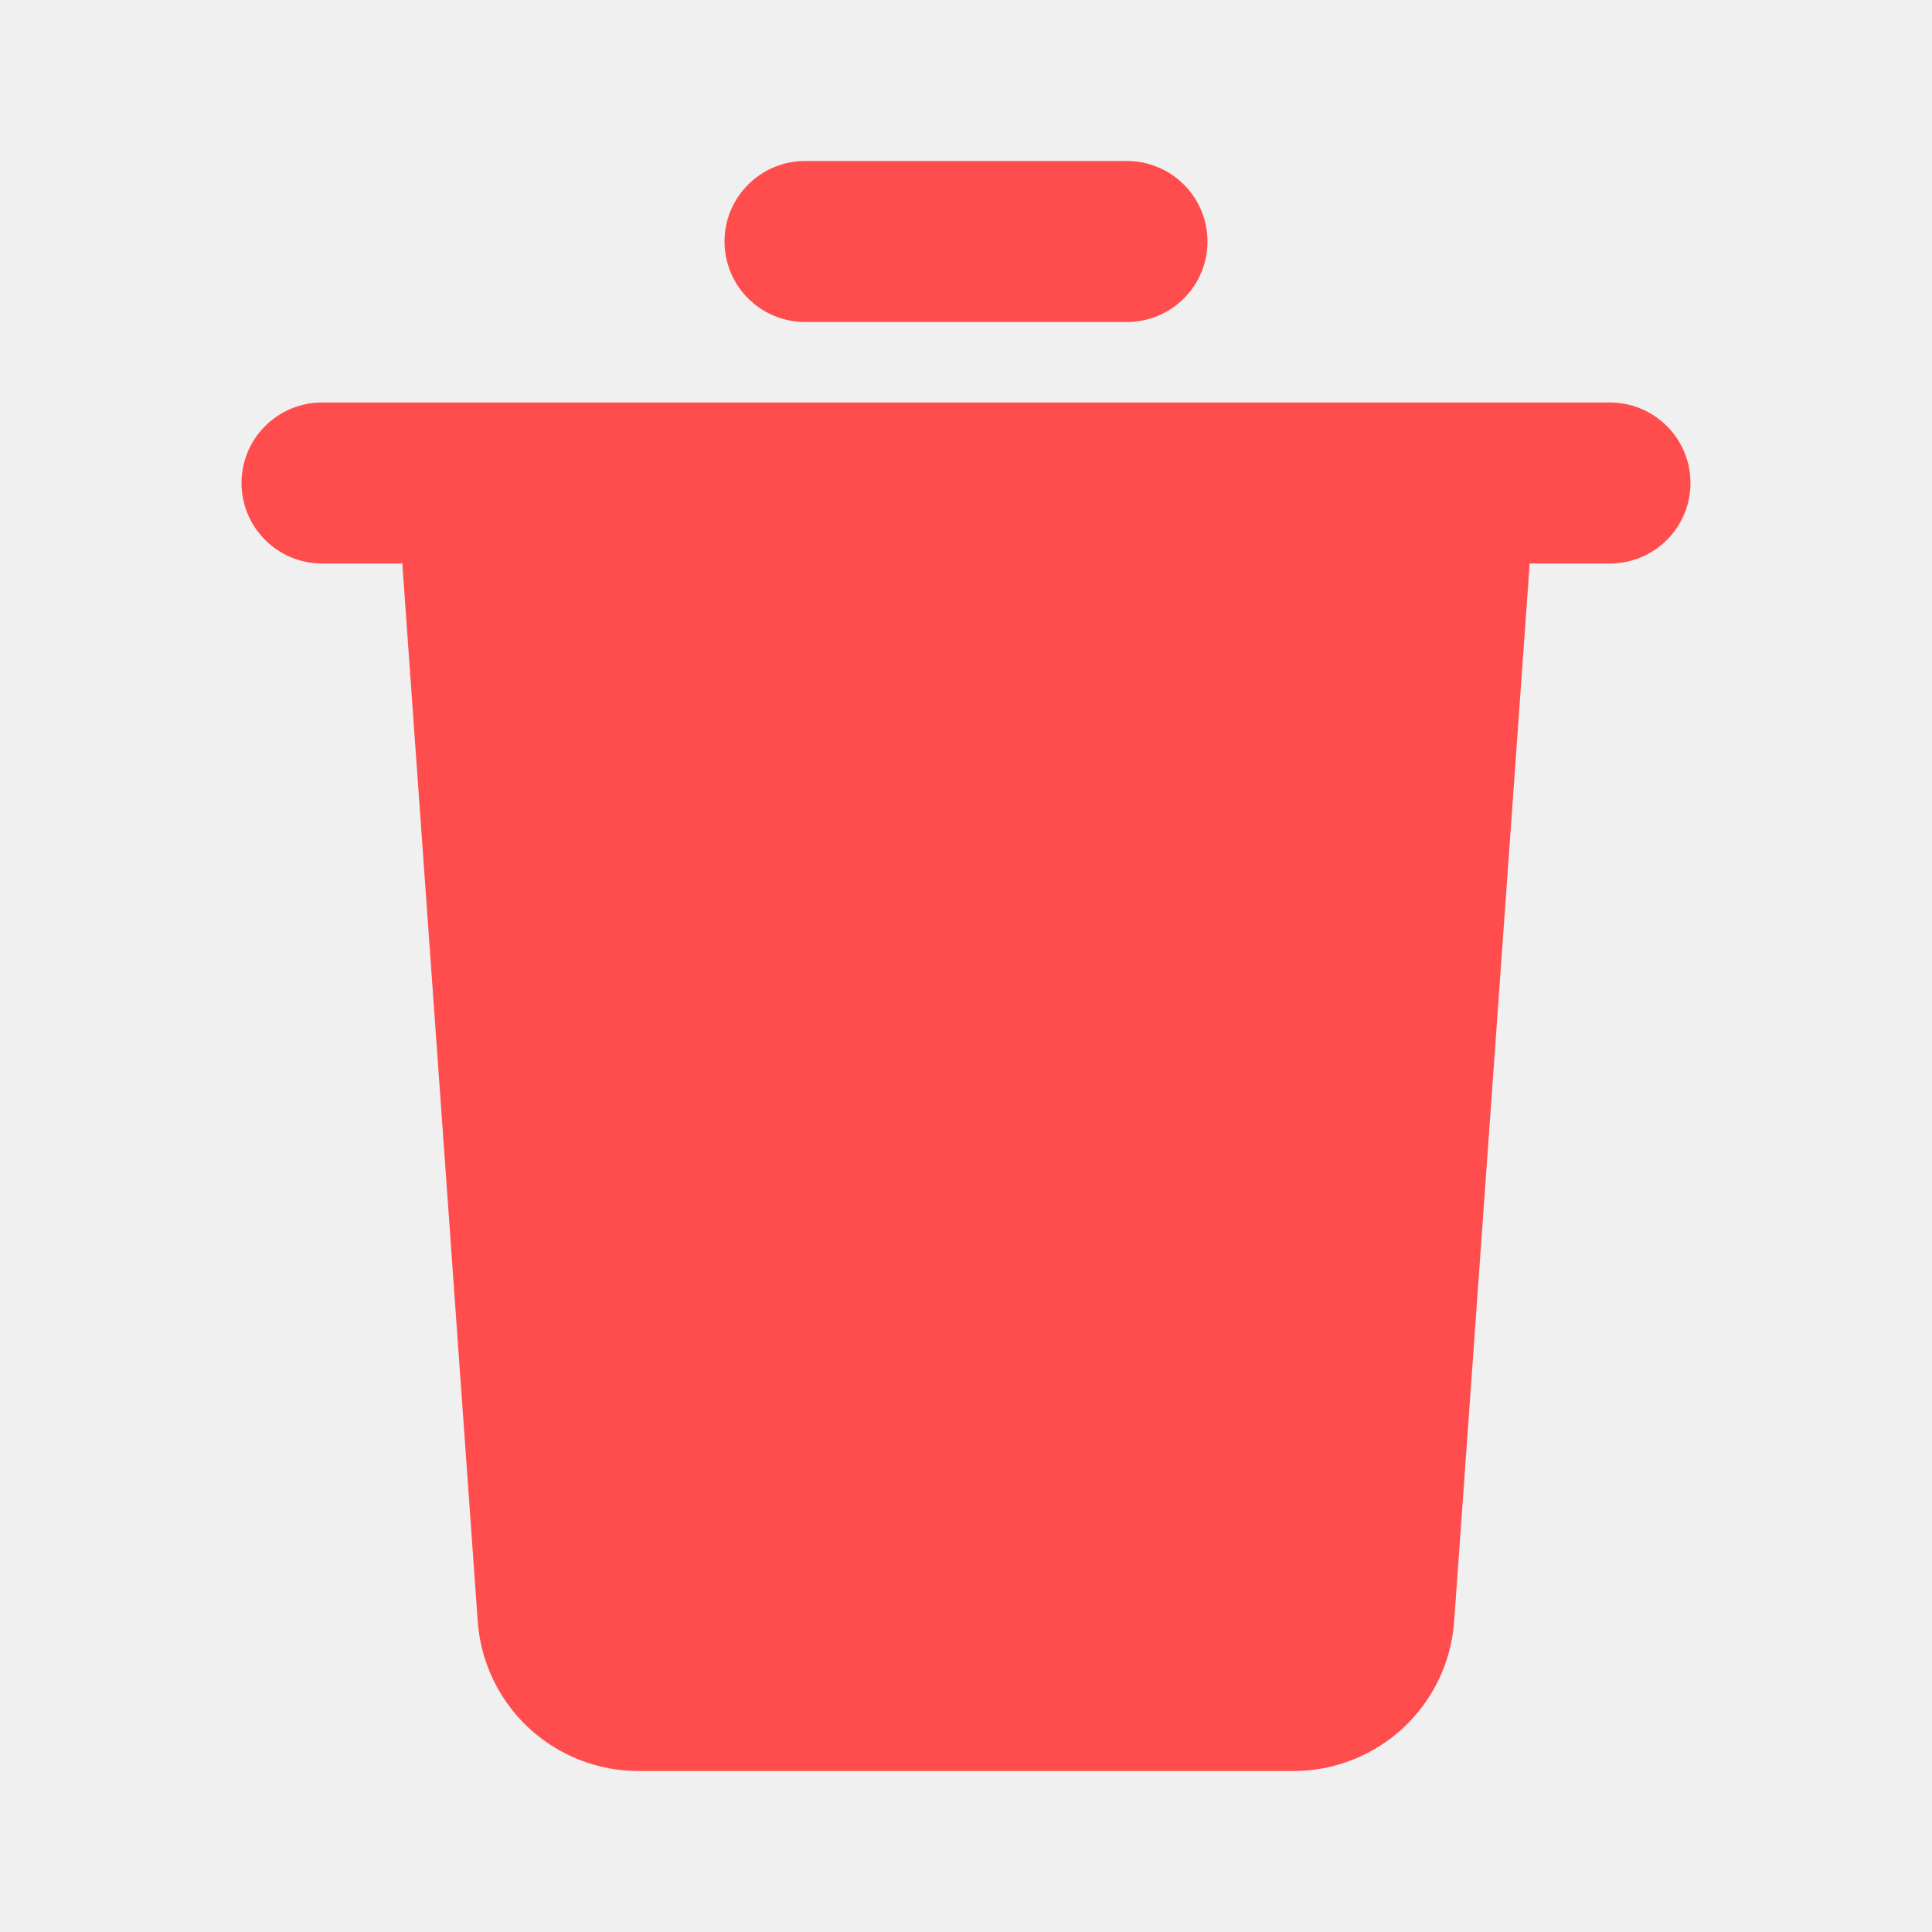
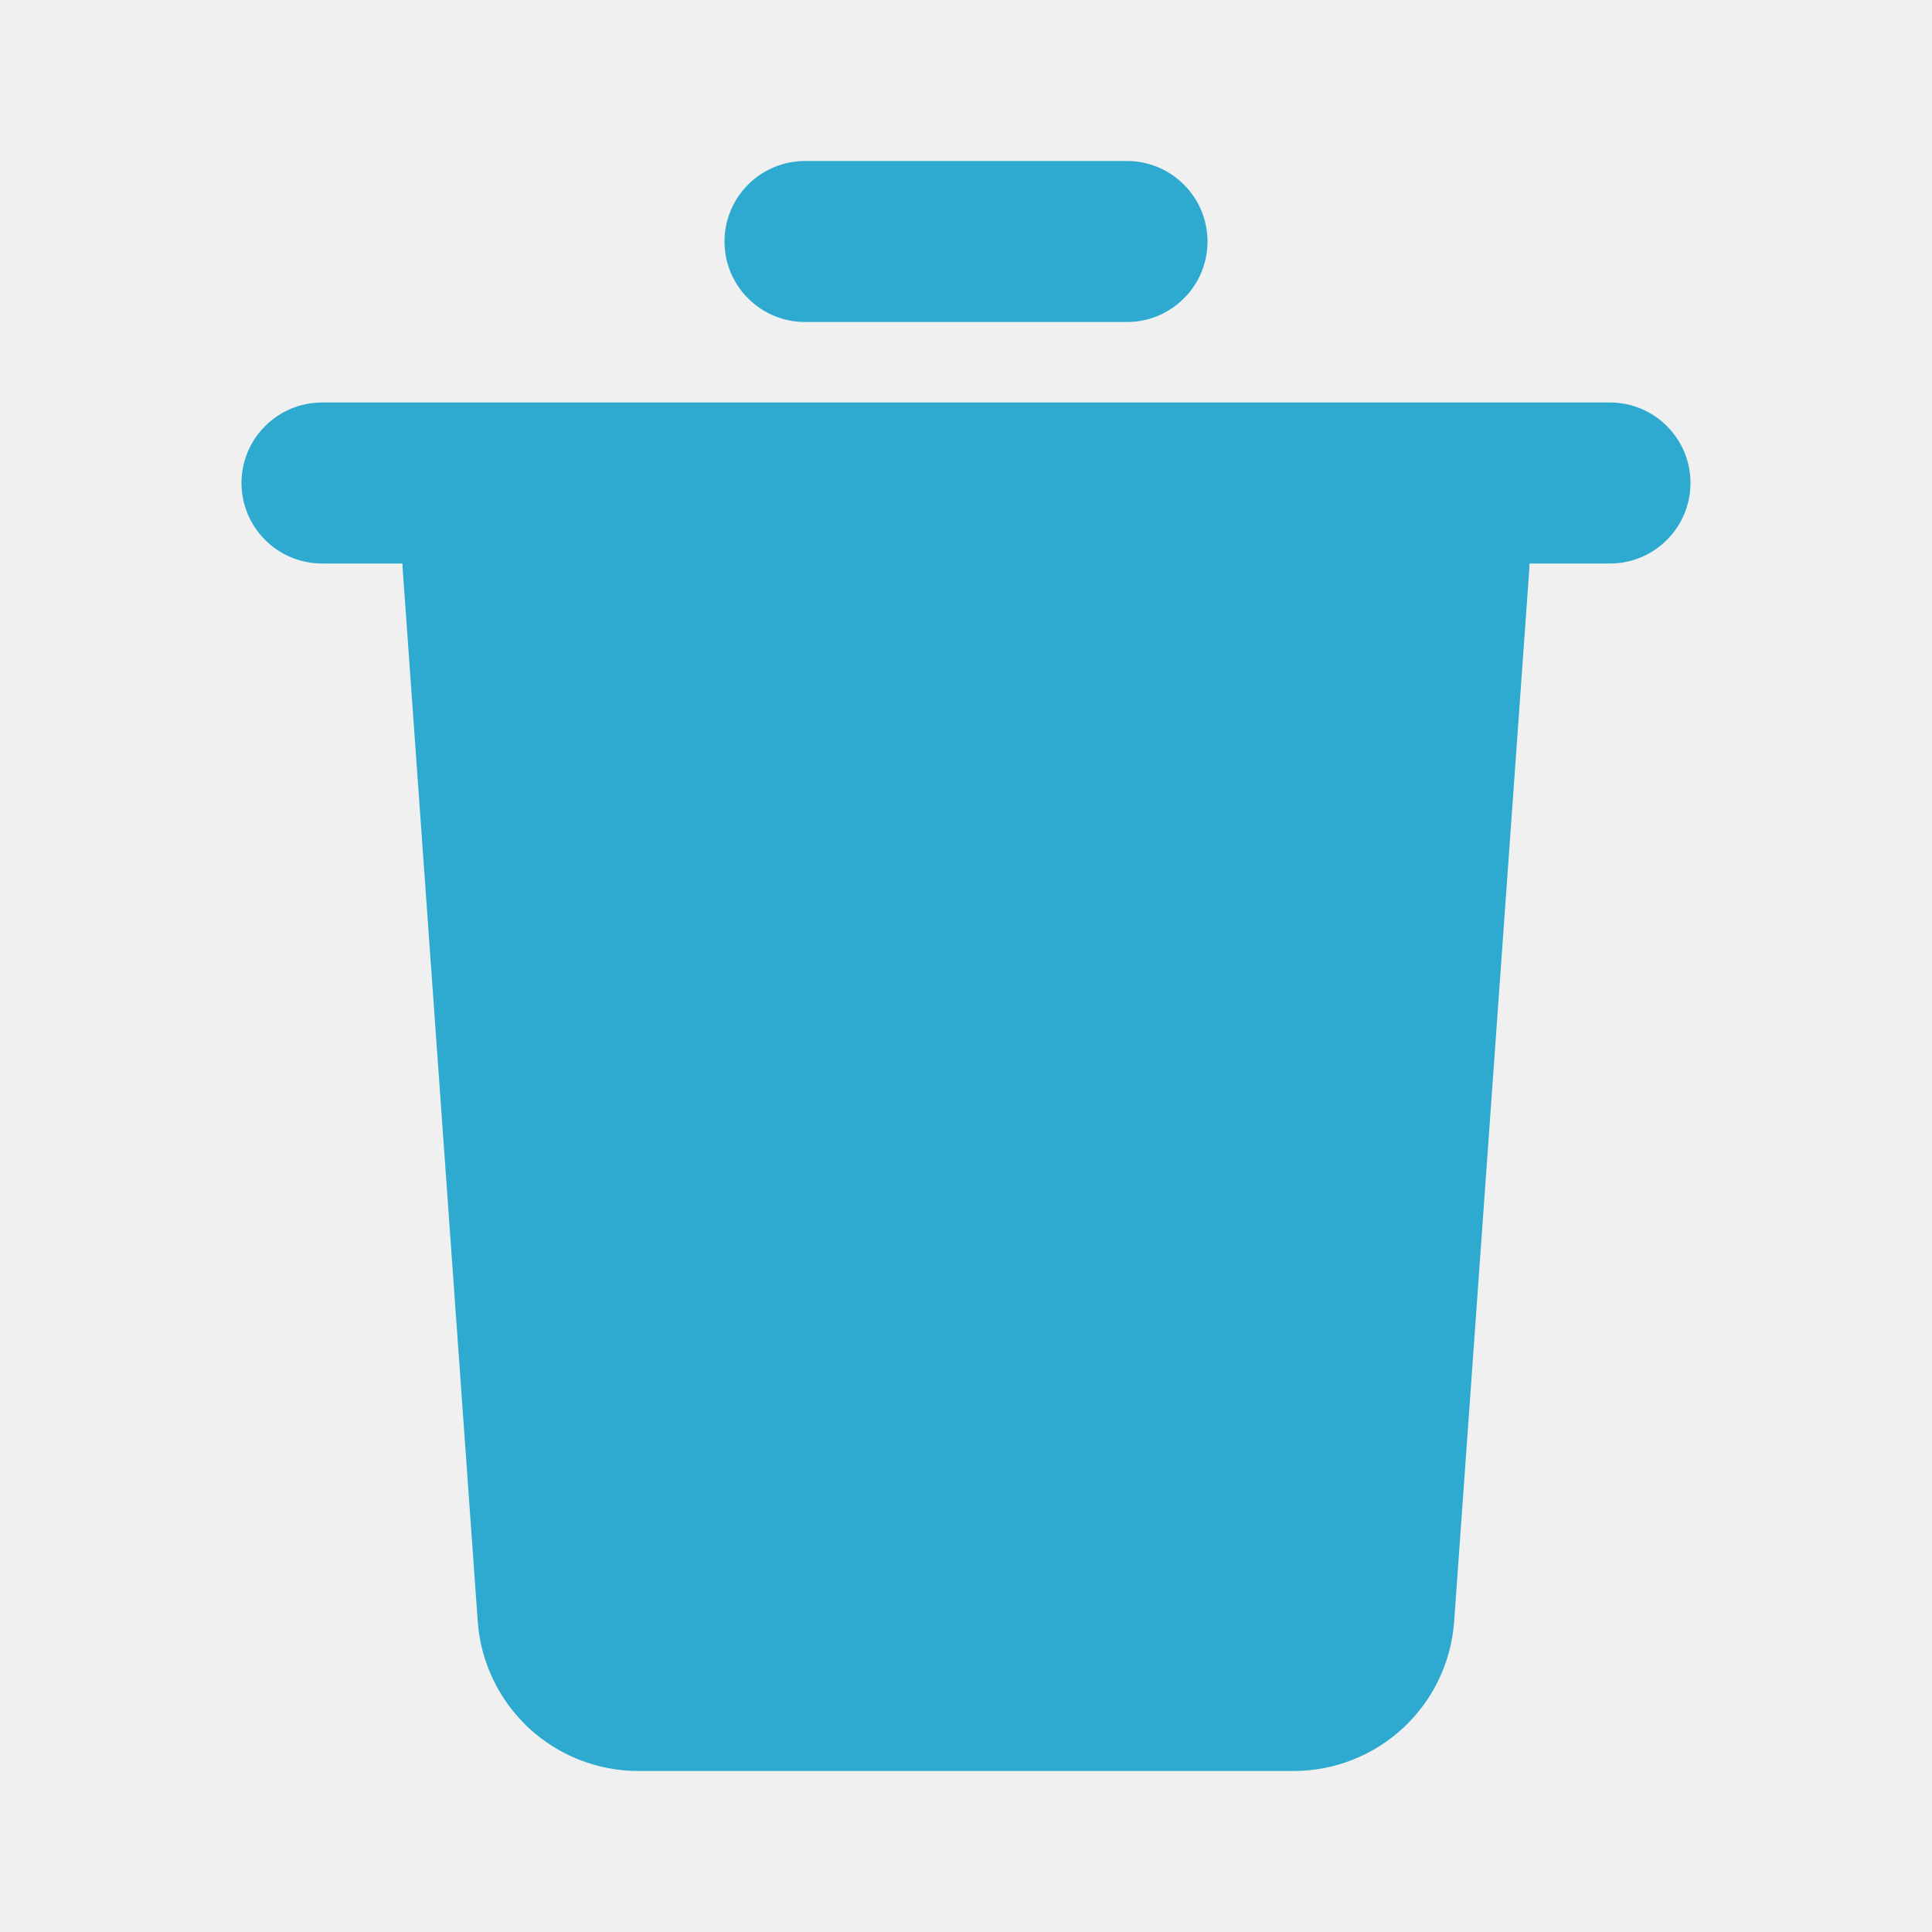
<svg xmlns="http://www.w3.org/2000/svg" width="18" height="18" viewBox="0 0 18 18" fill="none">
  <g clip-path="url(#clip0_1013_92603)">
-     <path d="M15 3.75C15.199 3.75 15.39 3.829 15.53 3.97C15.671 4.11 15.75 4.301 15.75 4.5C15.75 4.699 15.671 4.89 15.53 5.03C15.39 5.171 15.199 5.25 15 5.25H14.25L14.248 5.303L13.548 15.107C13.521 15.485 13.352 15.839 13.074 16.098C12.796 16.356 12.431 16.5 12.052 16.5H5.947C5.568 16.5 5.203 16.356 4.925 16.098C4.648 15.839 4.478 15.485 4.451 15.107L3.752 5.304C3.75 5.286 3.75 5.268 3.75 5.25H3C2.801 5.25 2.61 5.171 2.47 5.03C2.329 4.89 2.25 4.699 2.25 4.5C2.25 4.301 2.329 4.11 2.47 3.97C2.61 3.829 2.801 3.75 3 3.75H15ZM10.5 1.5C10.699 1.5 10.89 1.579 11.03 1.72C11.171 1.86 11.25 2.051 11.25 2.25C11.25 2.449 11.171 2.64 11.03 2.78C10.89 2.921 10.699 3 10.5 3H7.5C7.301 3 7.11 2.921 6.97 2.78C6.829 2.64 6.75 2.449 6.75 2.25C6.75 2.051 6.829 1.86 6.97 1.72C7.11 1.579 7.301 1.5 7.5 1.5H10.5Z" fill="#FF4D4D" />
+     <path d="M15 3.75C15.199 3.75 15.39 3.829 15.53 3.97C15.671 4.11 15.75 4.301 15.75 4.5C15.75 4.699 15.671 4.89 15.53 5.03C15.39 5.171 15.199 5.25 15 5.25H14.25L14.248 5.303L13.548 15.107C13.521 15.485 13.352 15.839 13.074 16.098C12.796 16.356 12.431 16.5 12.052 16.5H5.947C5.568 16.5 5.203 16.356 4.925 16.098C4.648 15.839 4.478 15.485 4.451 15.107L3.752 5.304C3.75 5.286 3.75 5.268 3.75 5.25H3C2.801 5.25 2.61 5.171 2.47 5.03C2.329 4.89 2.25 4.699 2.25 4.5C2.25 4.301 2.329 4.11 2.47 3.97C2.61 3.829 2.801 3.75 3 3.75H15ZM10.5 1.5C10.699 1.5 10.89 1.579 11.03 1.72C11.171 1.86 11.25 2.051 11.25 2.25C11.25 2.449 11.171 2.64 11.03 2.78C10.89 2.921 10.699 3 10.5 3H7.5C7.301 3 7.11 2.921 6.97 2.78C6.829 2.64 6.75 2.449 6.75 2.25C6.75 2.051 6.829 1.86 6.97 1.72C7.11 1.579 7.301 1.5 7.5 1.5H10.5Z" fill="#2ea9cf" />
  </g>
  <defs>
    <clipPath id="clip0_1013_92603">
      <rect width="18" height="18" fill="white" />
    </clipPath>
  </defs>
</svg>
